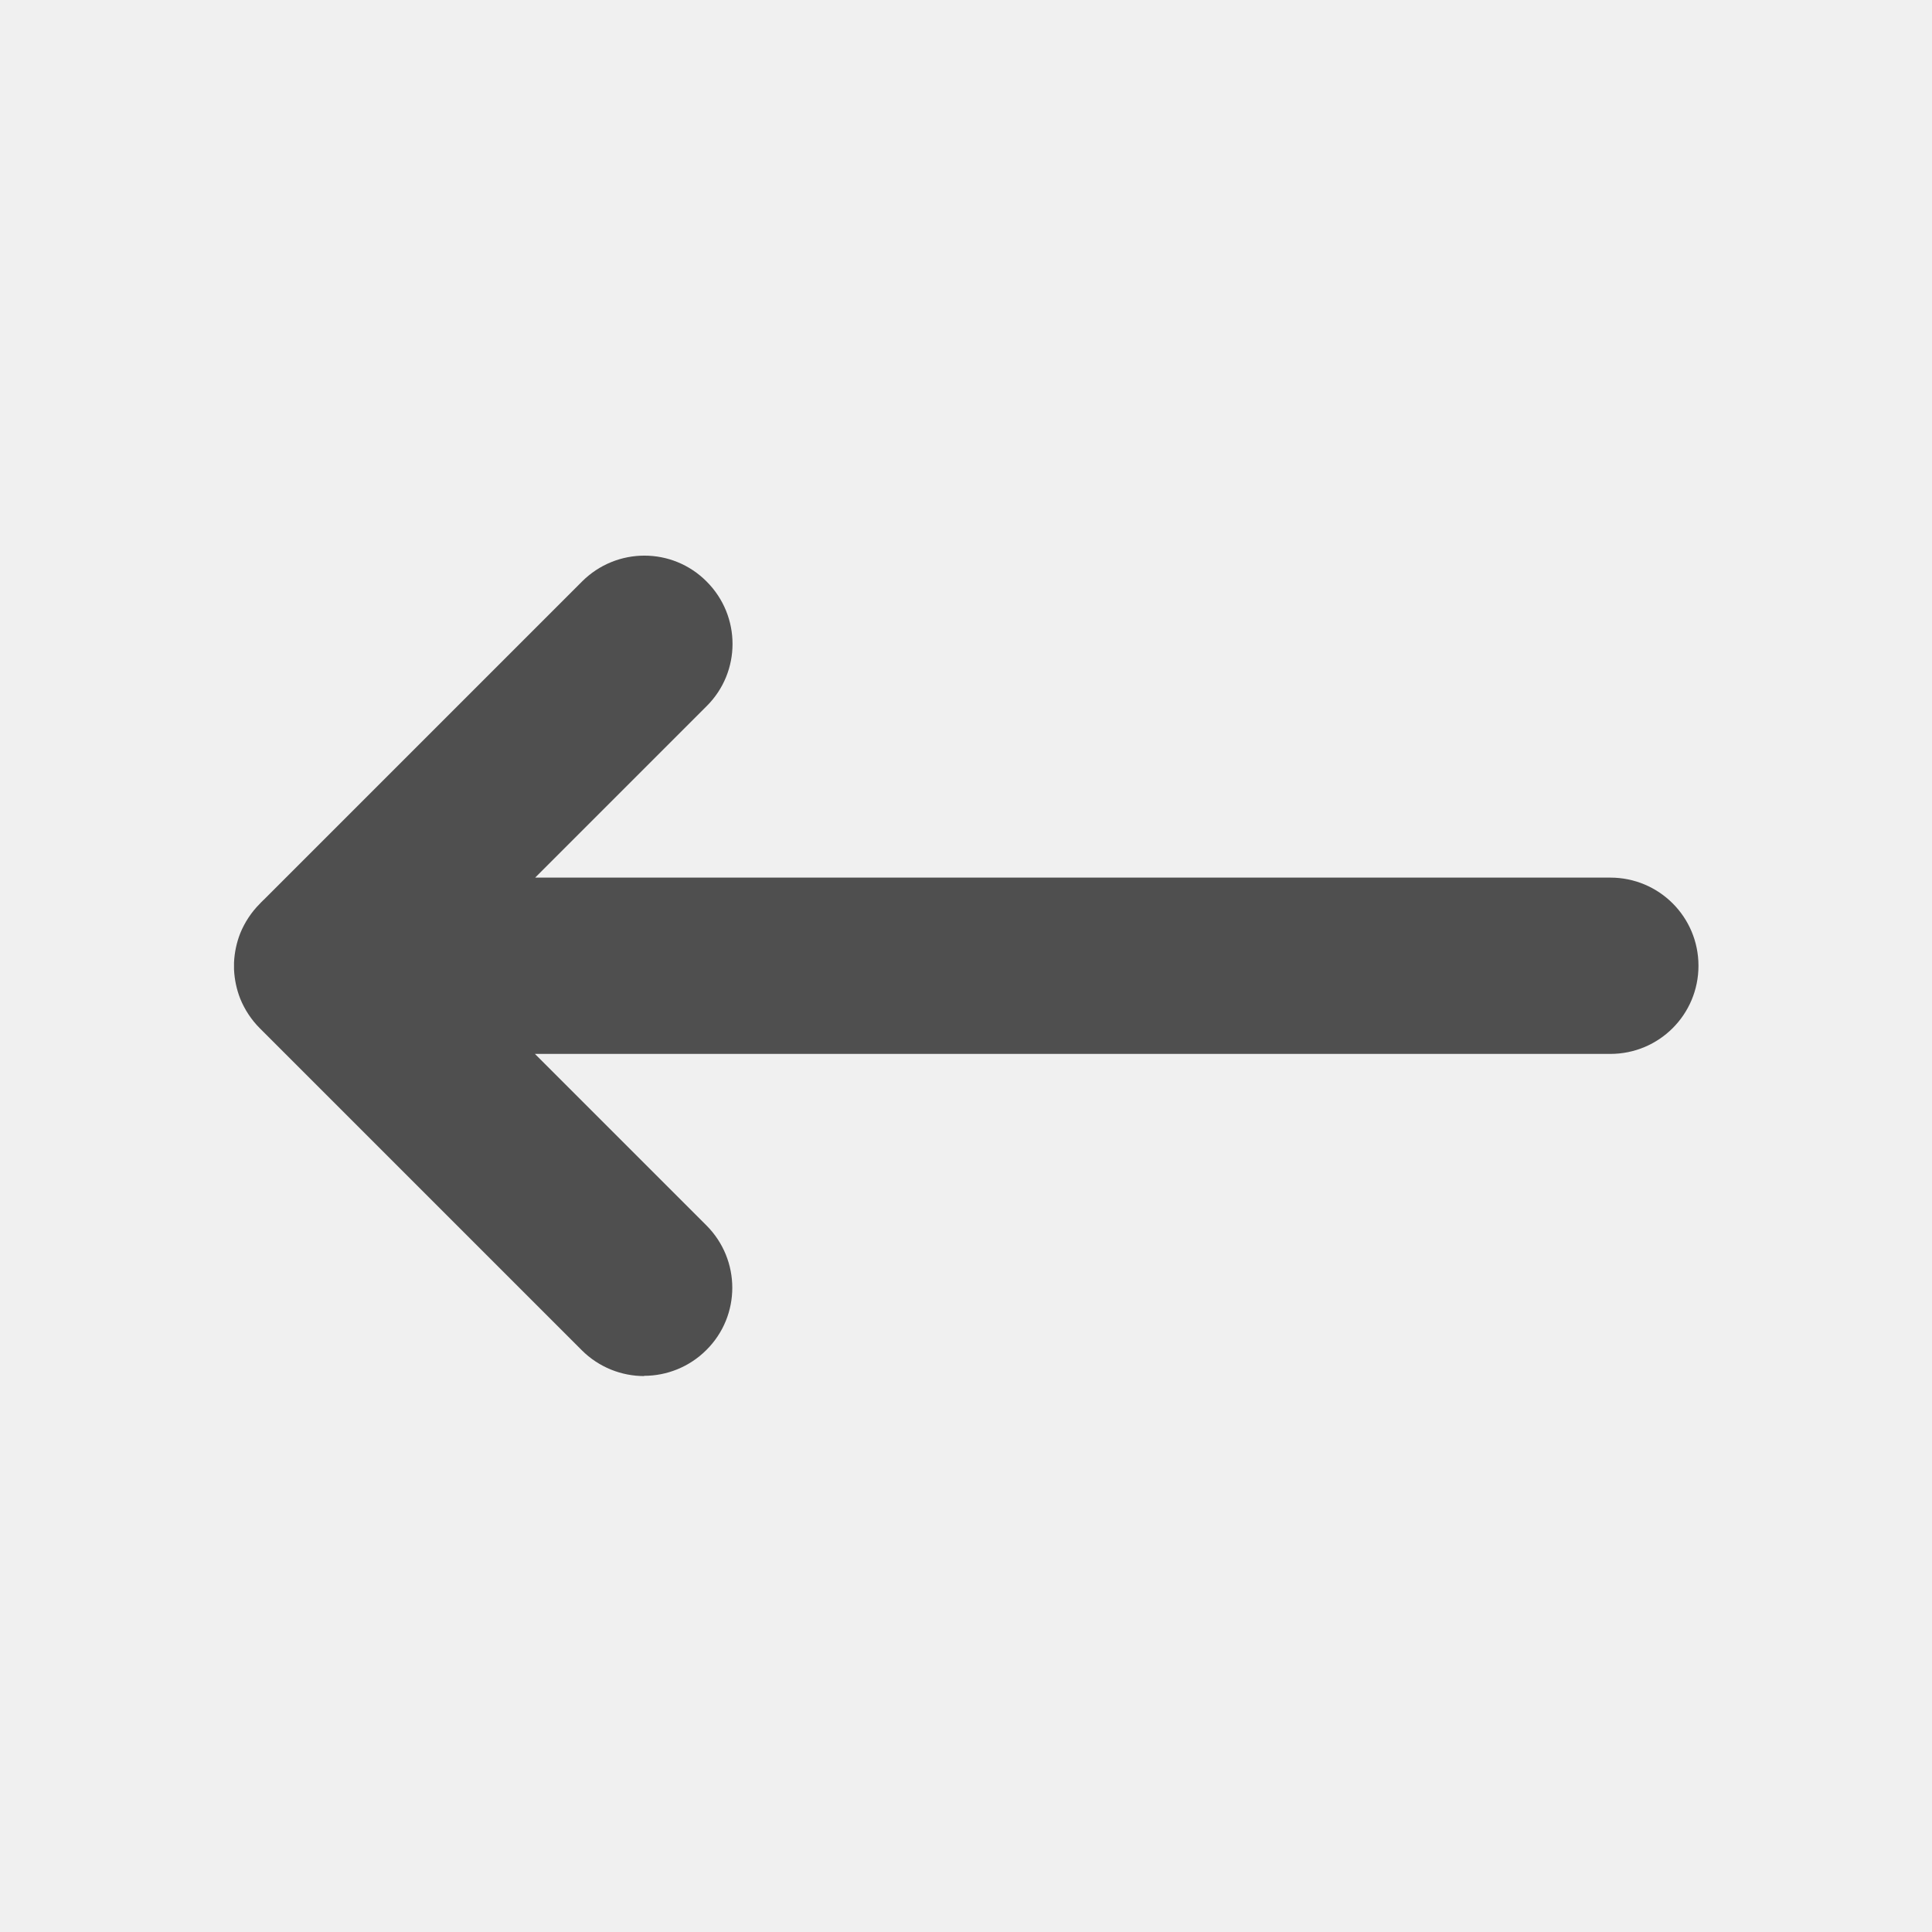
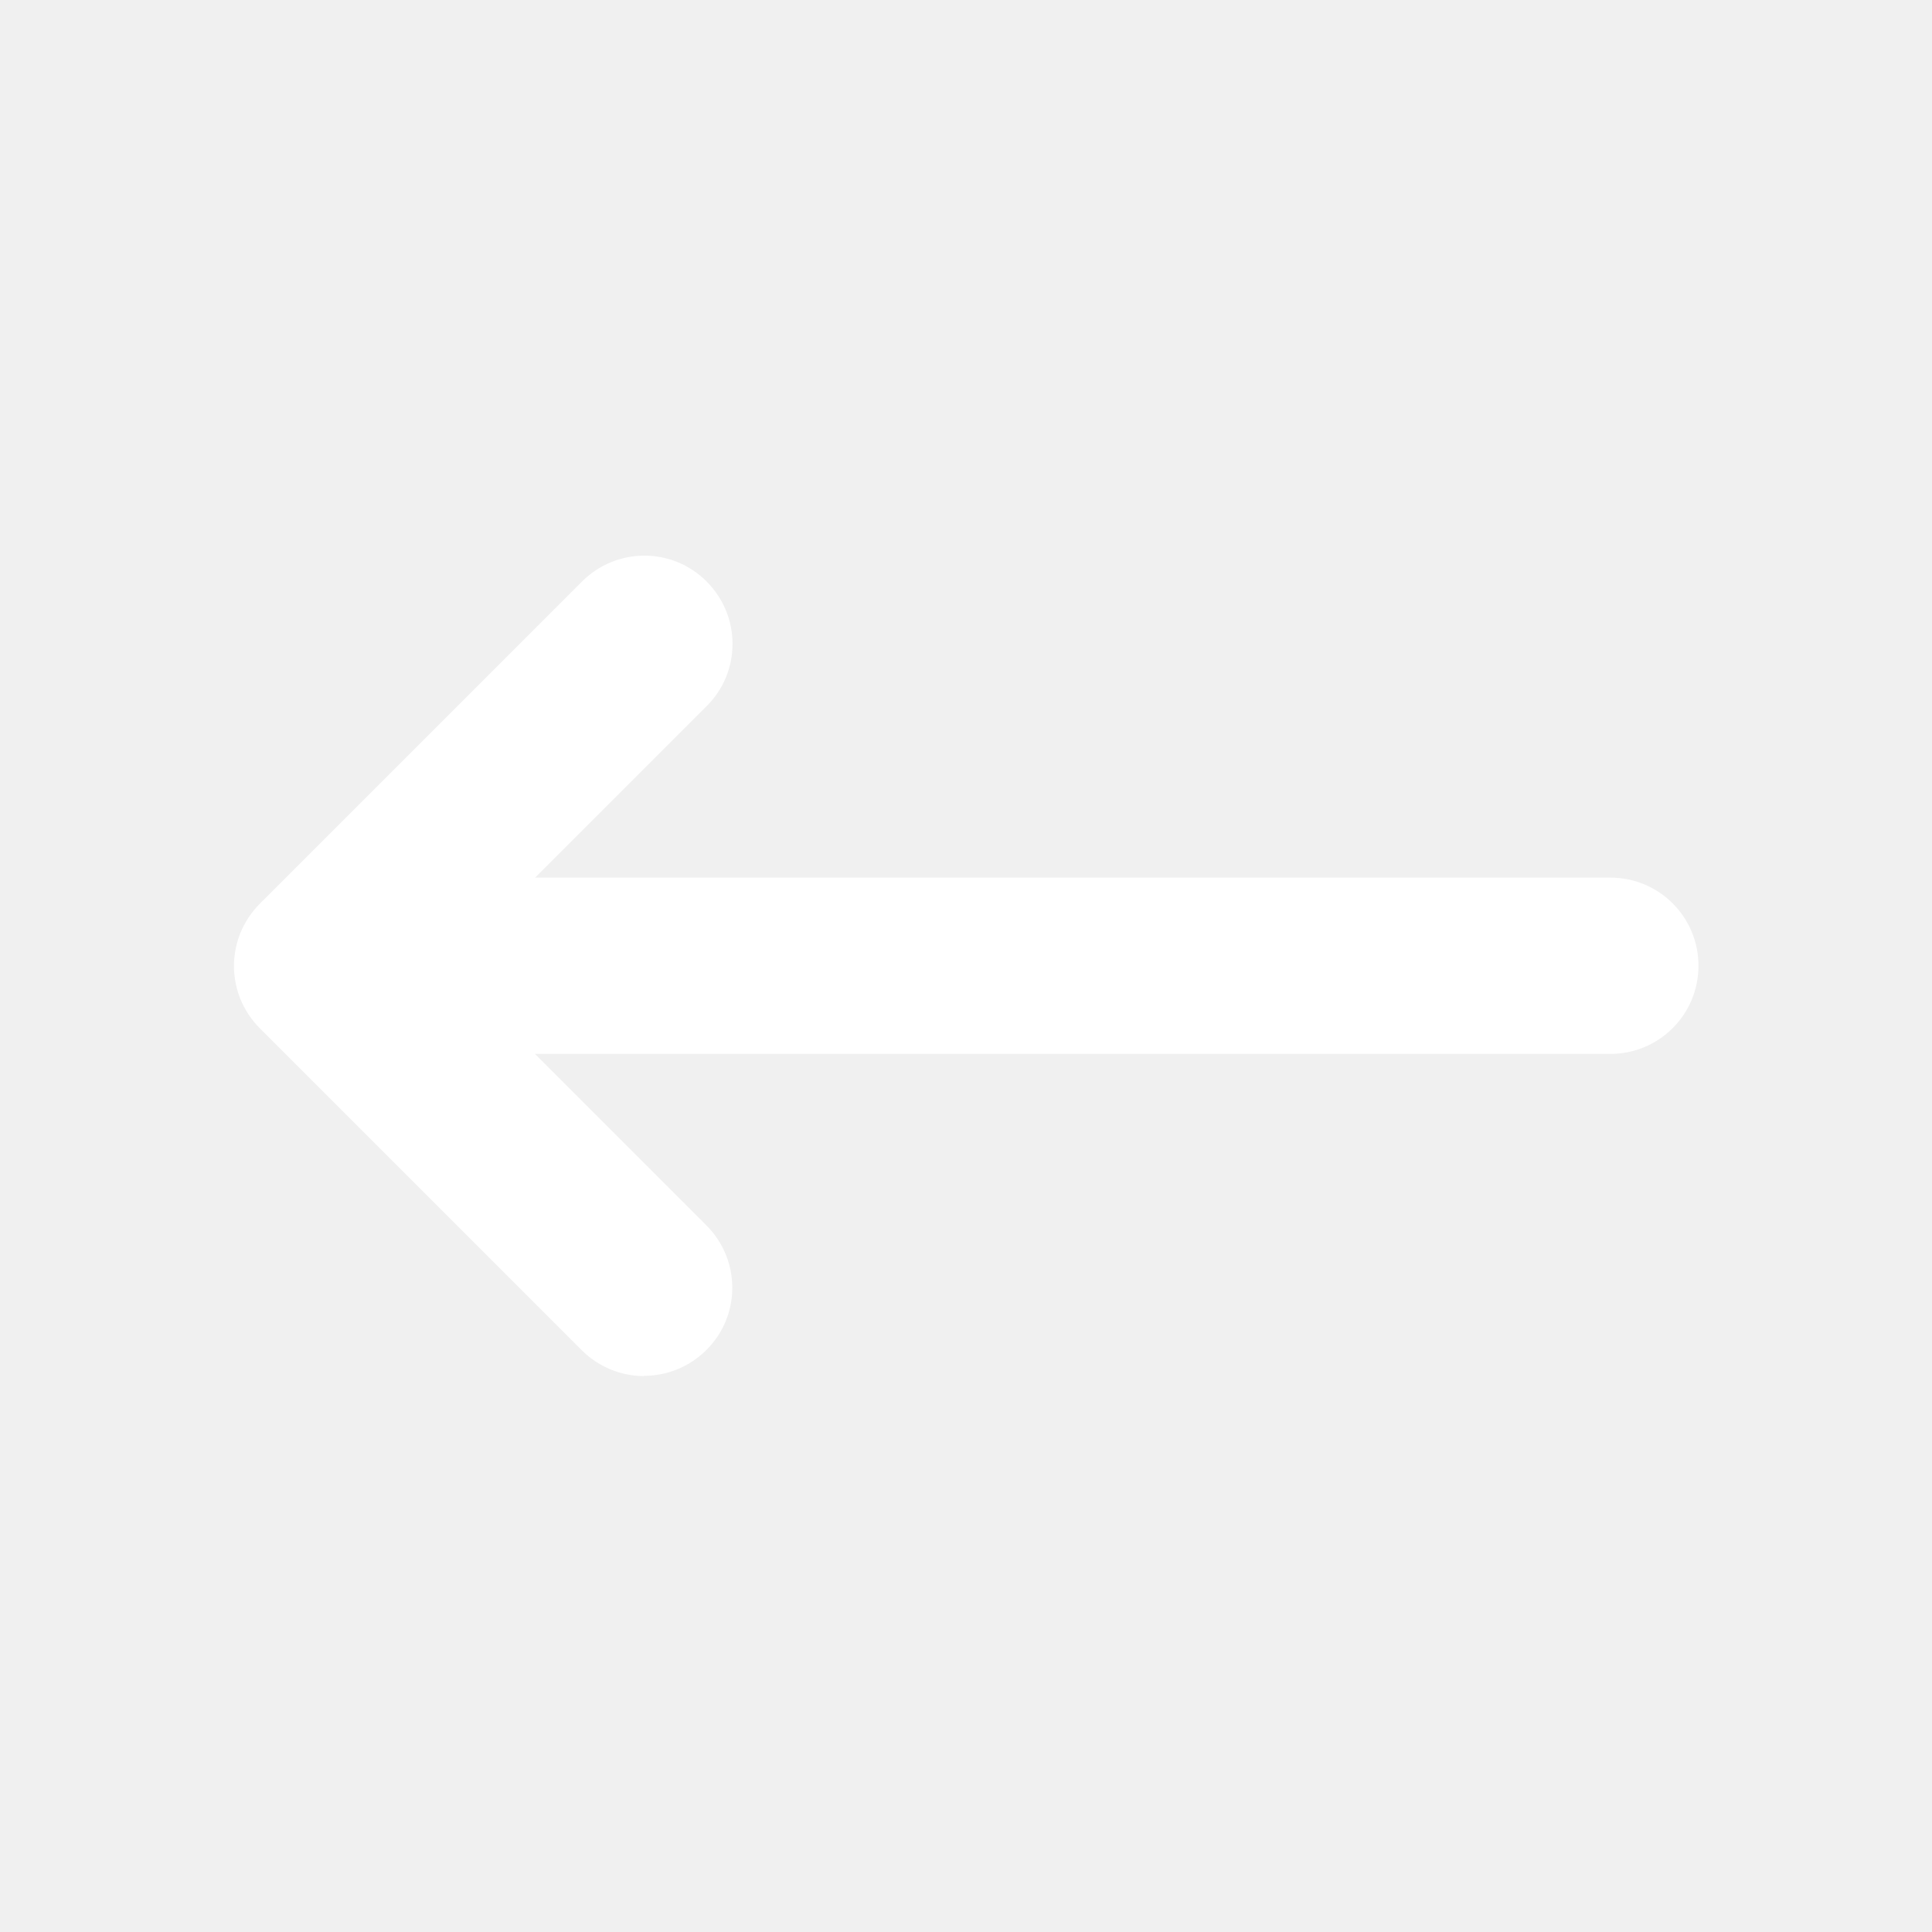
<svg xmlns="http://www.w3.org/2000/svg" version="1.1" viewBox="0 0 800 800">
  <defs>
    <style>
      .cls-1 {
-         fill: #4f4f4f;
+         fill: #fff;
+         fill-rule: evenodd;
      }
    </style>
  </defs>
  <g>
    <g id="Capa_1">
      <g id="Capa_1-2" data-name="Capa_1">
        <path class="cls-1" d="M266.7,569.8c-9.3,0-18.7-3.6-25.8-10.7l-133.3-133.3c-3.6-3.6-6.3-7.8-8.1-12.2-1.5-3.8-2.4-7.9-2.6-12.2v-2.8c.2-4.3,1.1-8.4,2.6-12.2,1.8-4.4,4.5-8.6,8.1-12.2s0-.1.2-.2l133.2-133.2c14.3-14.3,37.4-14.3,51.6,0,14.3,14.3,14.3,37.4,0,51.6l-71,71h445.2c20.2,0,36.5,16.3,36.5,36.5s-16.3,36.5-36.5,36.5H221.5l71,71c14.3,14.3,14.3,37.4,0,51.6-7.1,7.1-16.5,10.7-25.8,10.7h0Z" />
      </g>
    </g>
  </g>
</svg>
